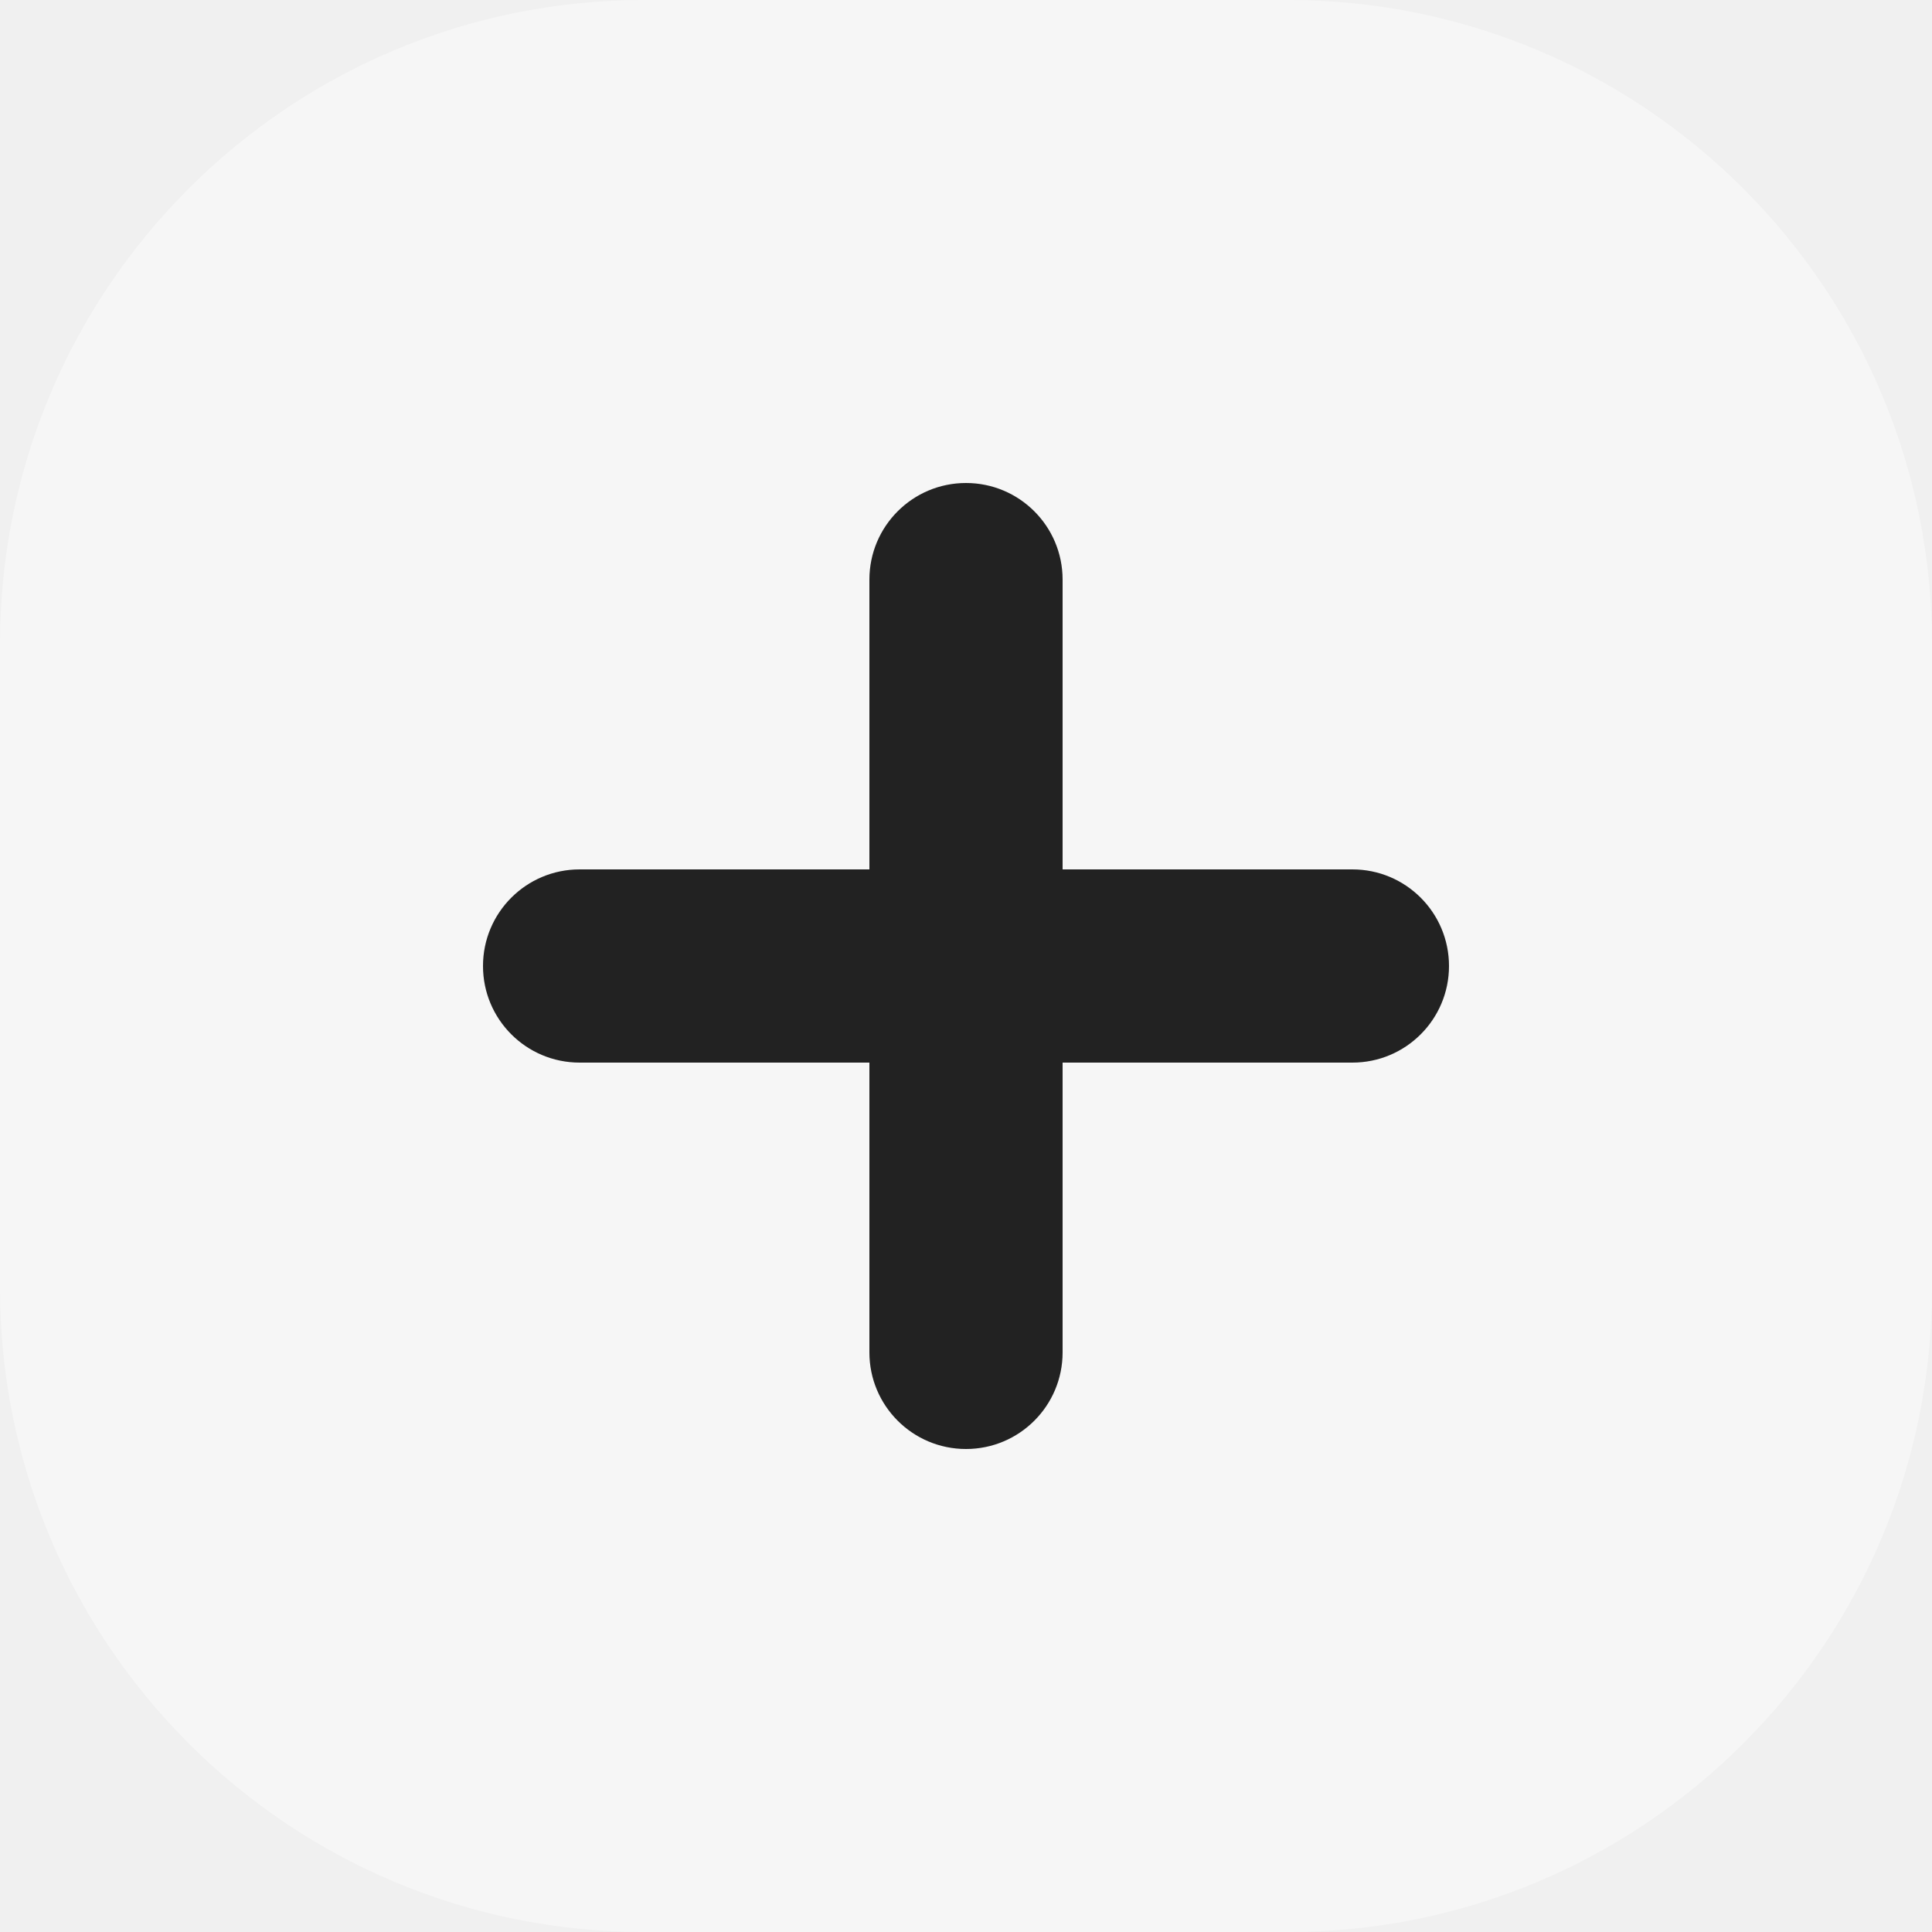
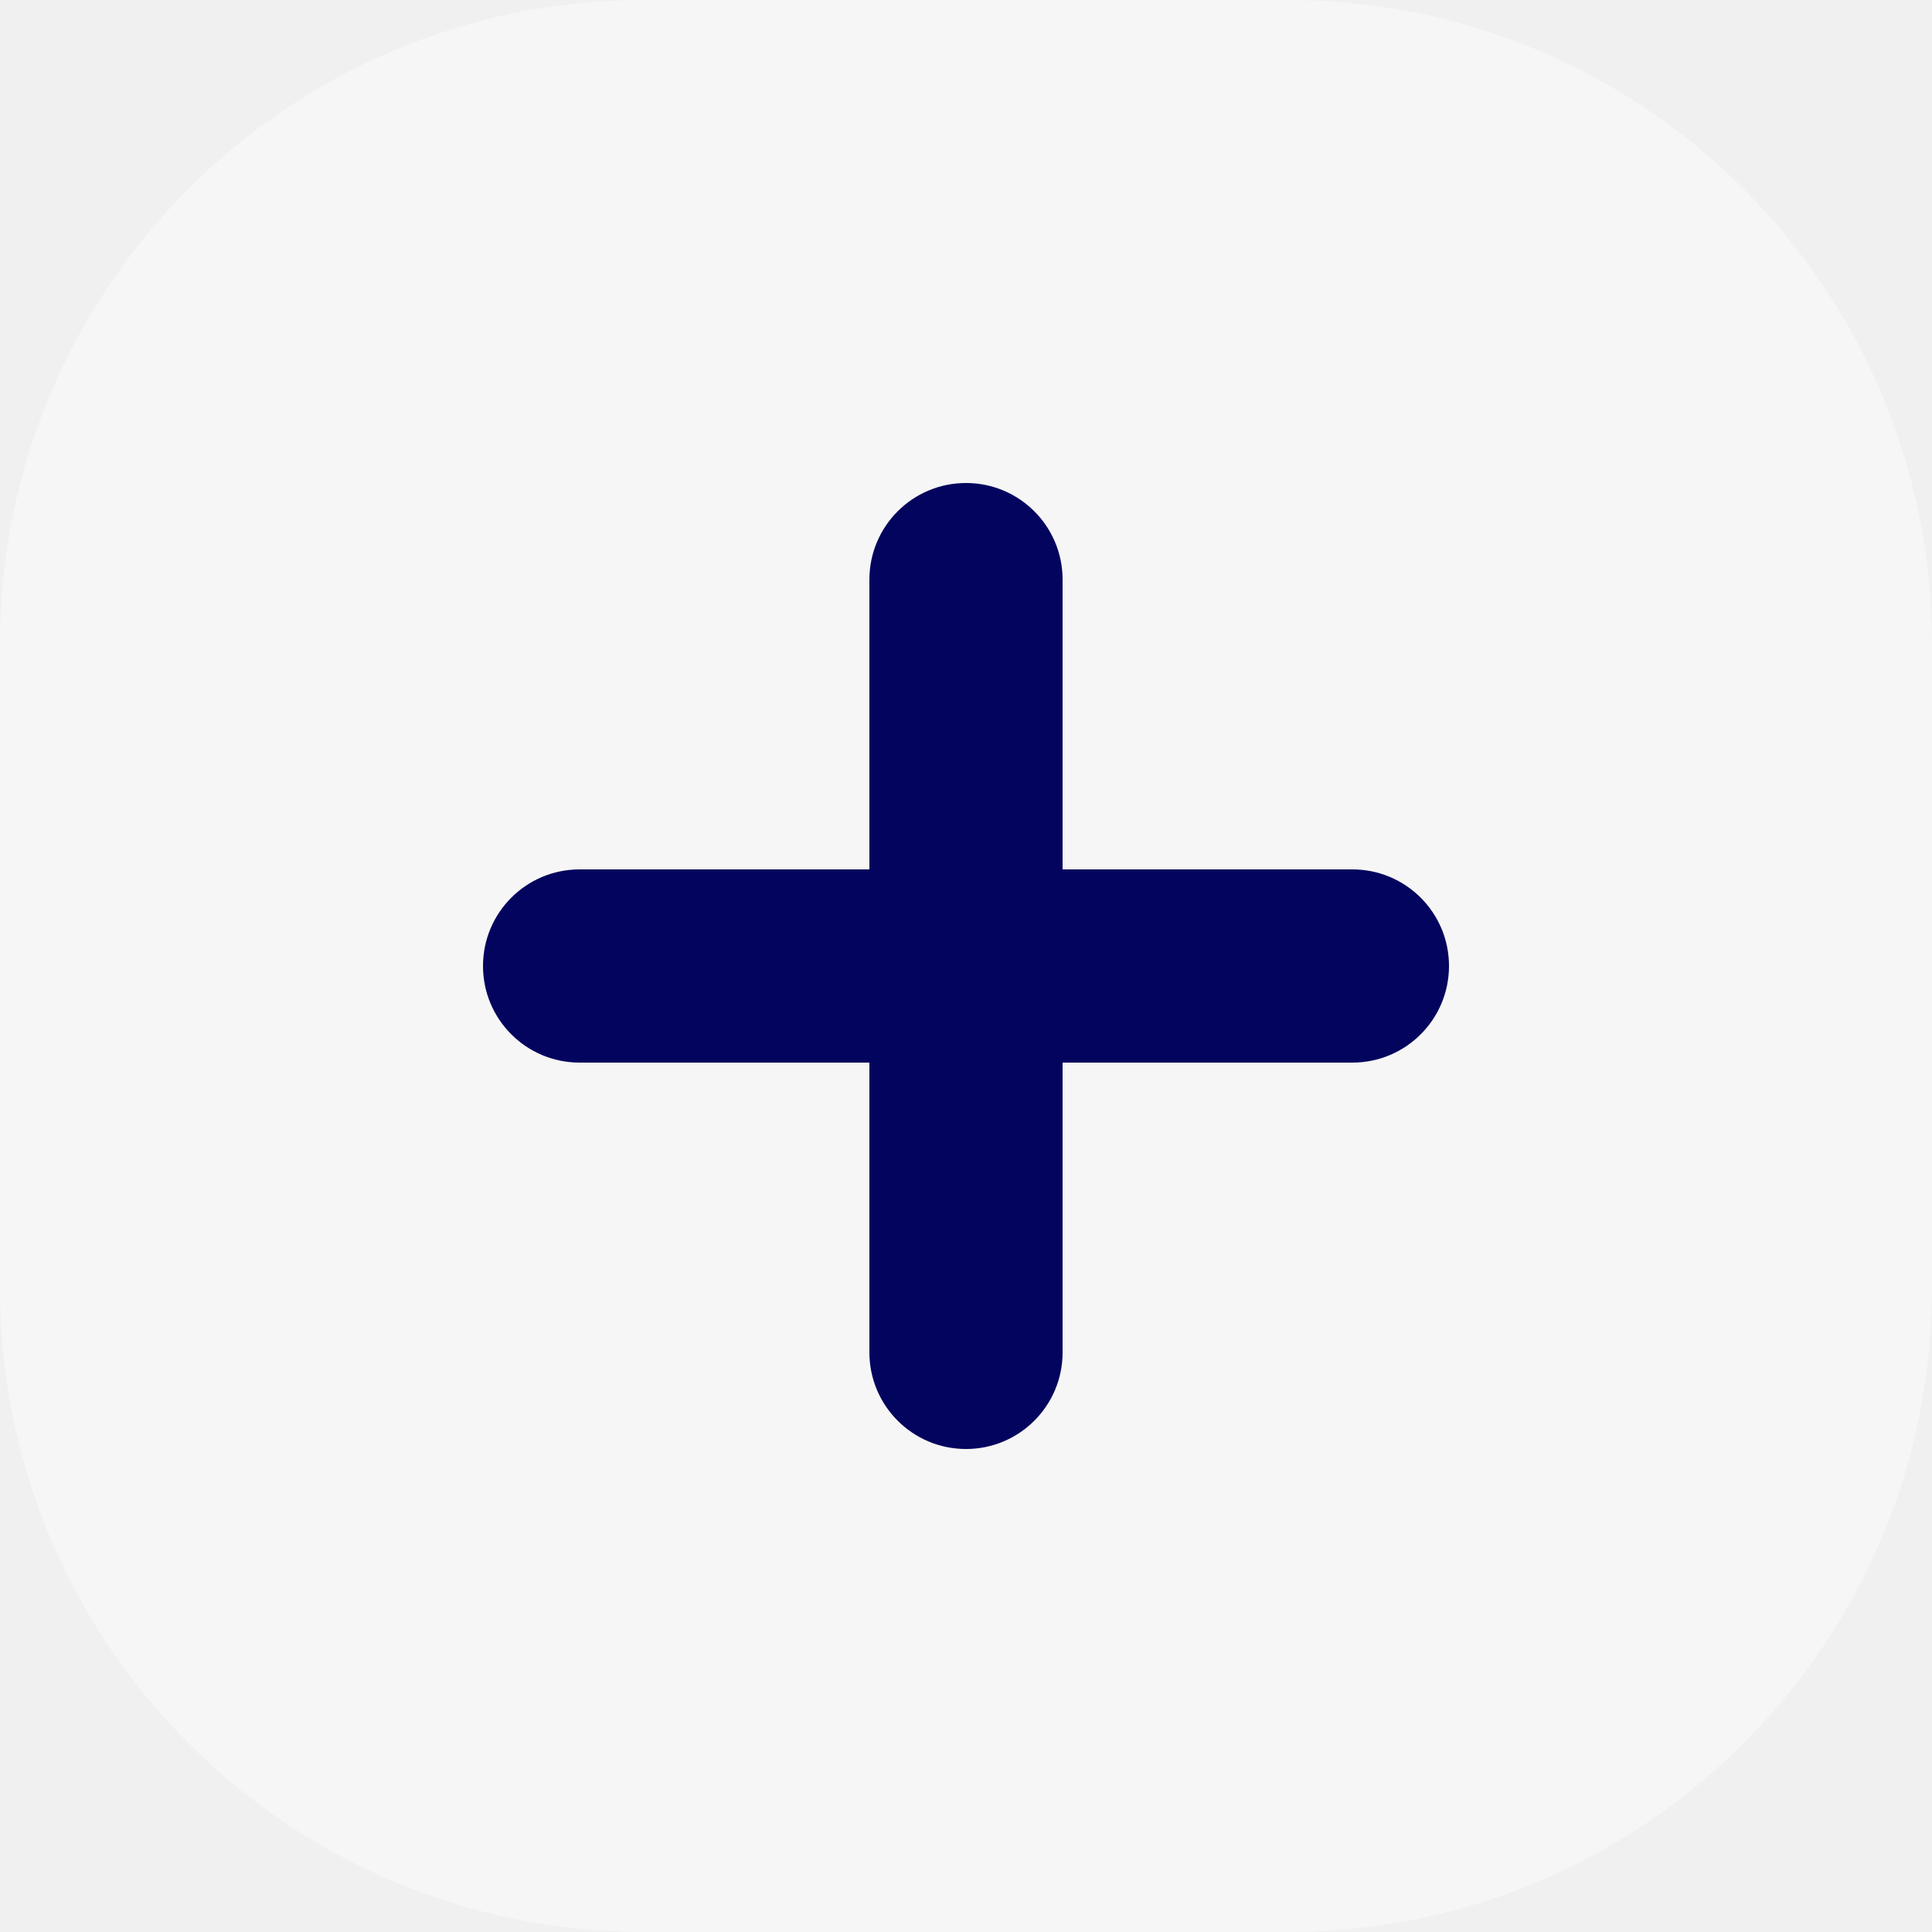
<svg xmlns="http://www.w3.org/2000/svg" width="24" height="24" viewBox="0 0 24 24" fill="none">
  <g id="Group 47691">
    <rect id="Rectangle 340" width="24" height="24" rx="8" fill="white" fill-opacity="0.4" />
-     <path id="Exclude" fill-rule="evenodd" clip-rule="evenodd" d="M13.2 7.2C13.2 6.537 12.663 6 12 6C11.337 6 10.8 6.537 10.8 7.2V10.8H7.2C6.537 10.8 6 11.337 6 12C6 12.663 6.537 13.2 7.2 13.2H10.8V16.8C10.8 17.463 11.337 18 12 18C12.663 18 13.2 17.463 13.2 16.8V13.2H16.8C17.463 13.2 18 12.663 18 12C18 11.337 17.463 10.8 16.8 10.8H13.2V7.2Z" fill="#222222" />
+     <path id="Exclude" fill-rule="evenodd" clip-rule="evenodd" d="M13.2 7.2C13.2 6.537 12.663 6 12 6C11.337 6 10.8 6.537 10.8 7.2V10.8H7.2C6.537 10.8 6 11.337 6 12C6 12.663 6.537 13.2 7.2 13.2H10.8V16.8C10.8 17.463 11.337 18 12 18C12.663 18 13.2 17.463 13.2 16.8V13.2H16.8C17.463 13.2 18 12.663 18 12C18 11.337 17.463 10.8 16.8 10.8H13.2V7.2Z" fill="#03045e" />
  </g>
</svg>
